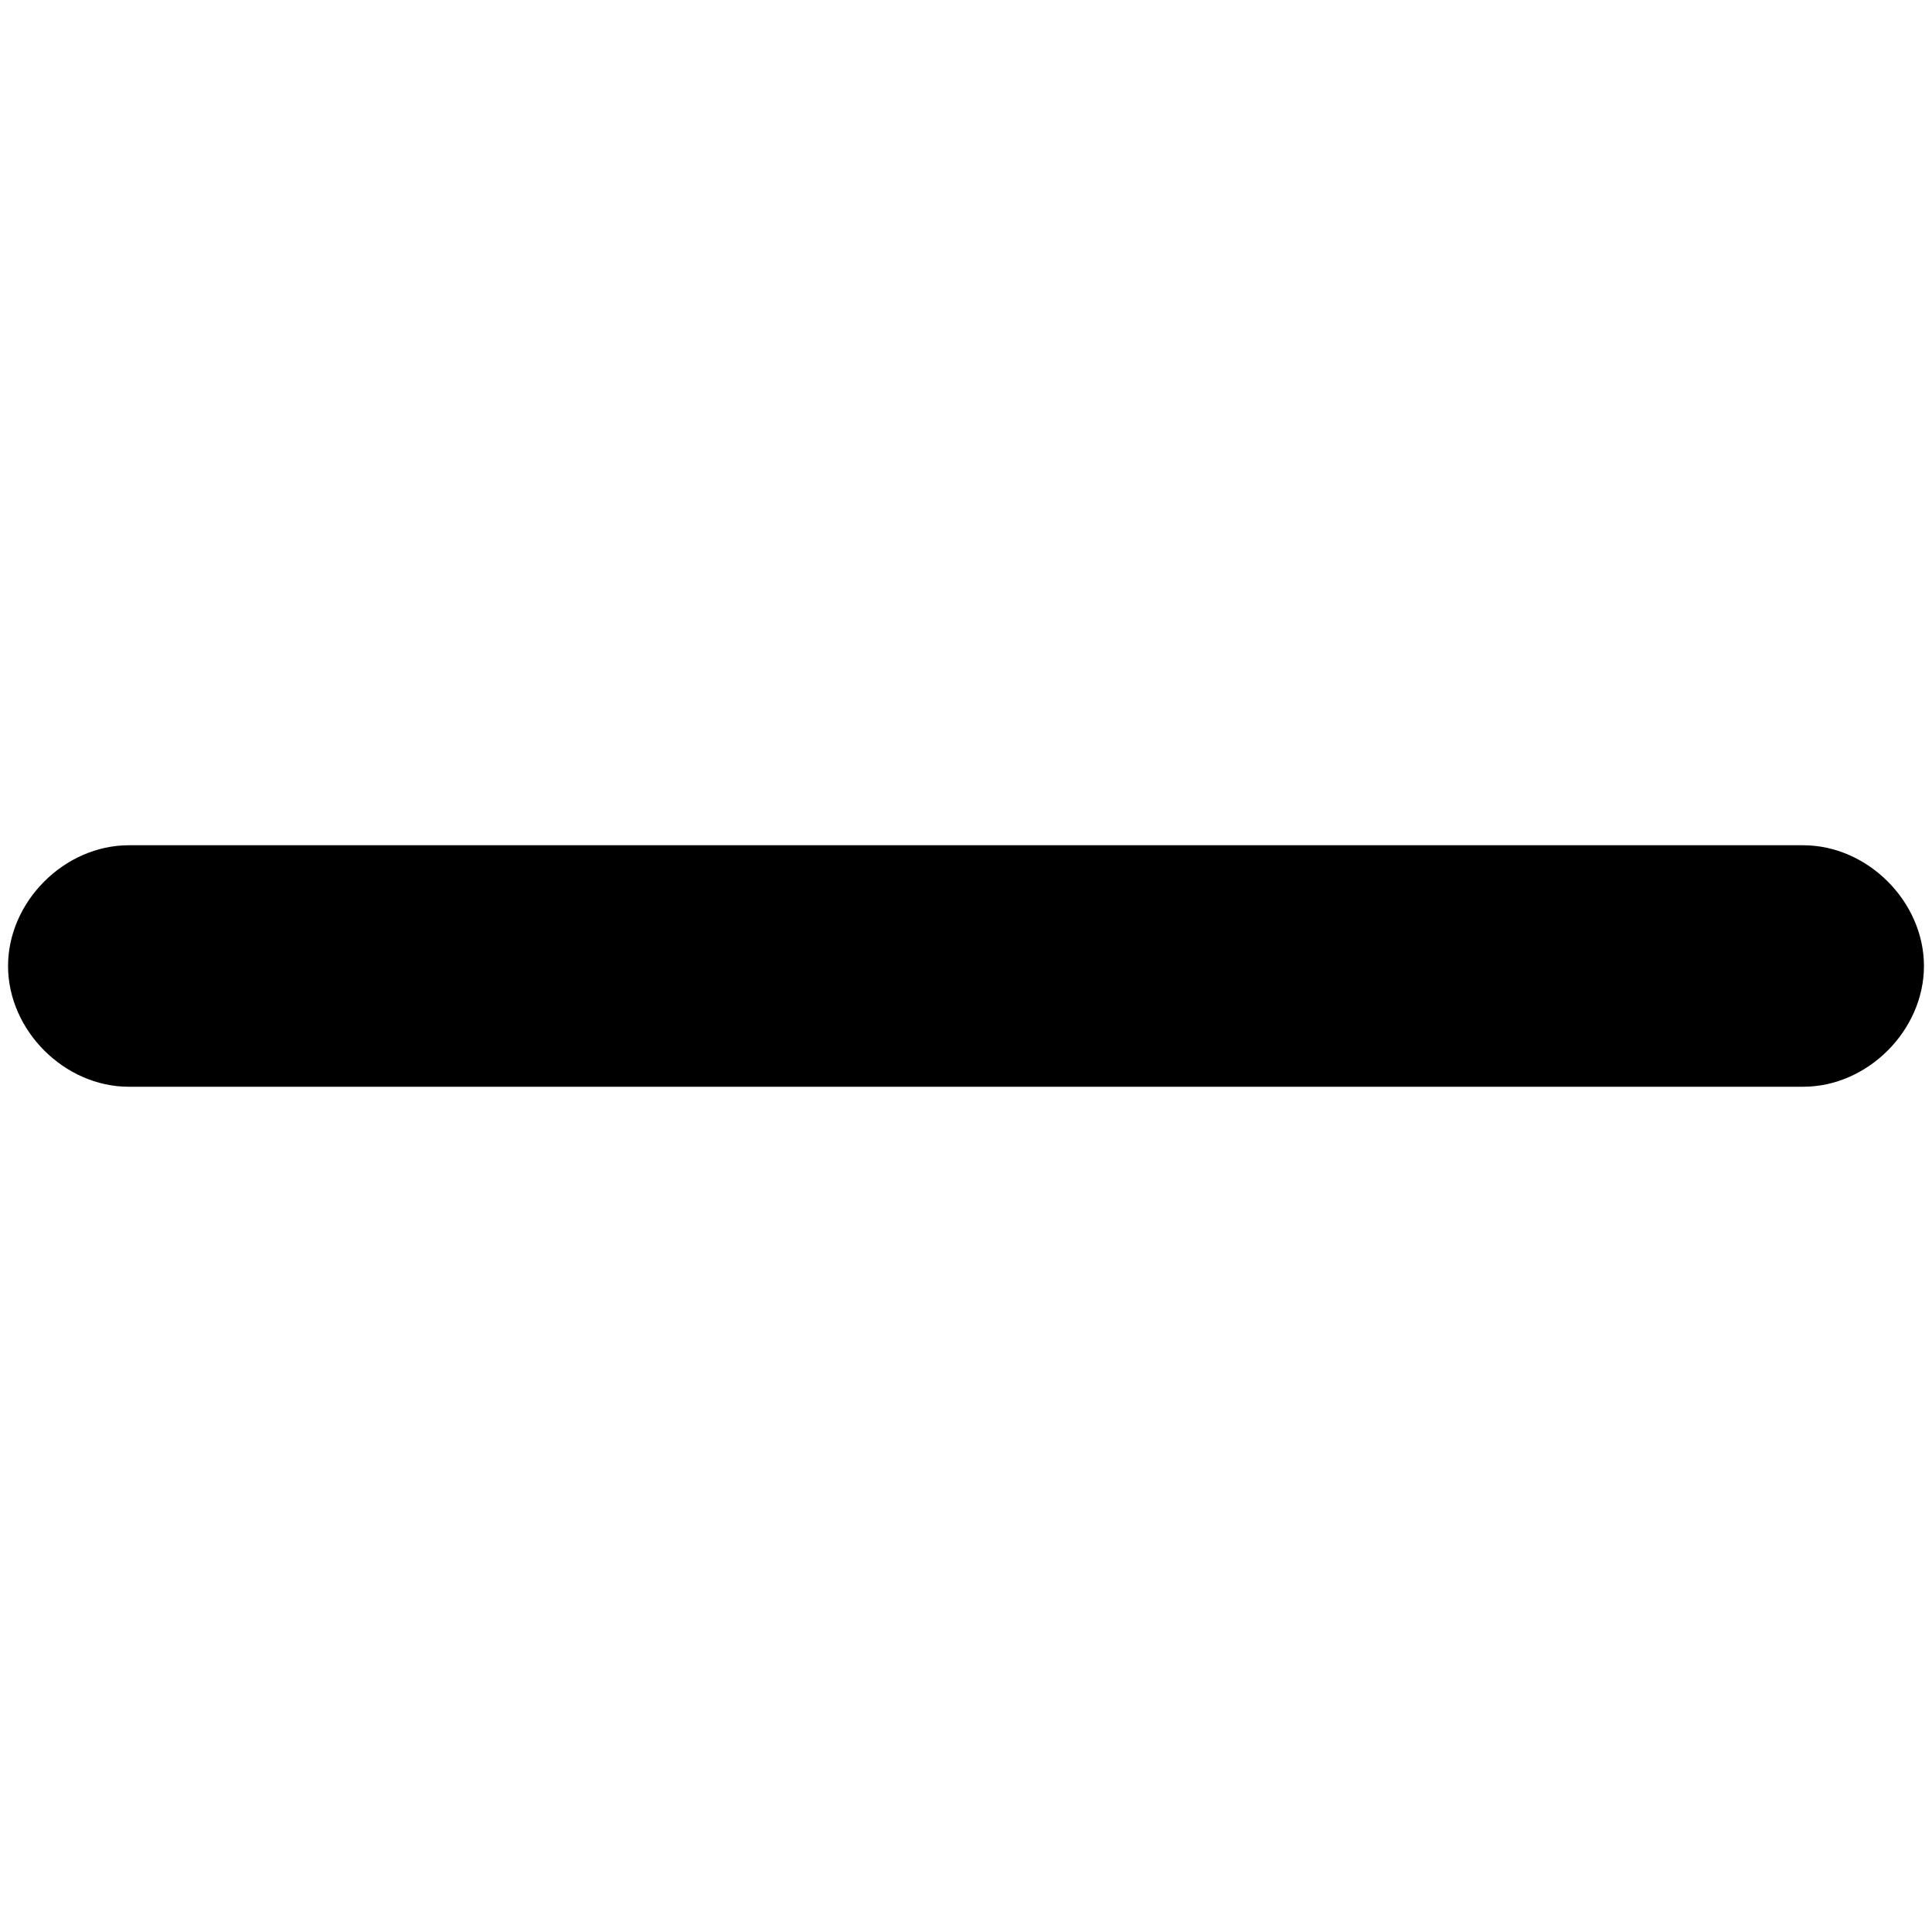
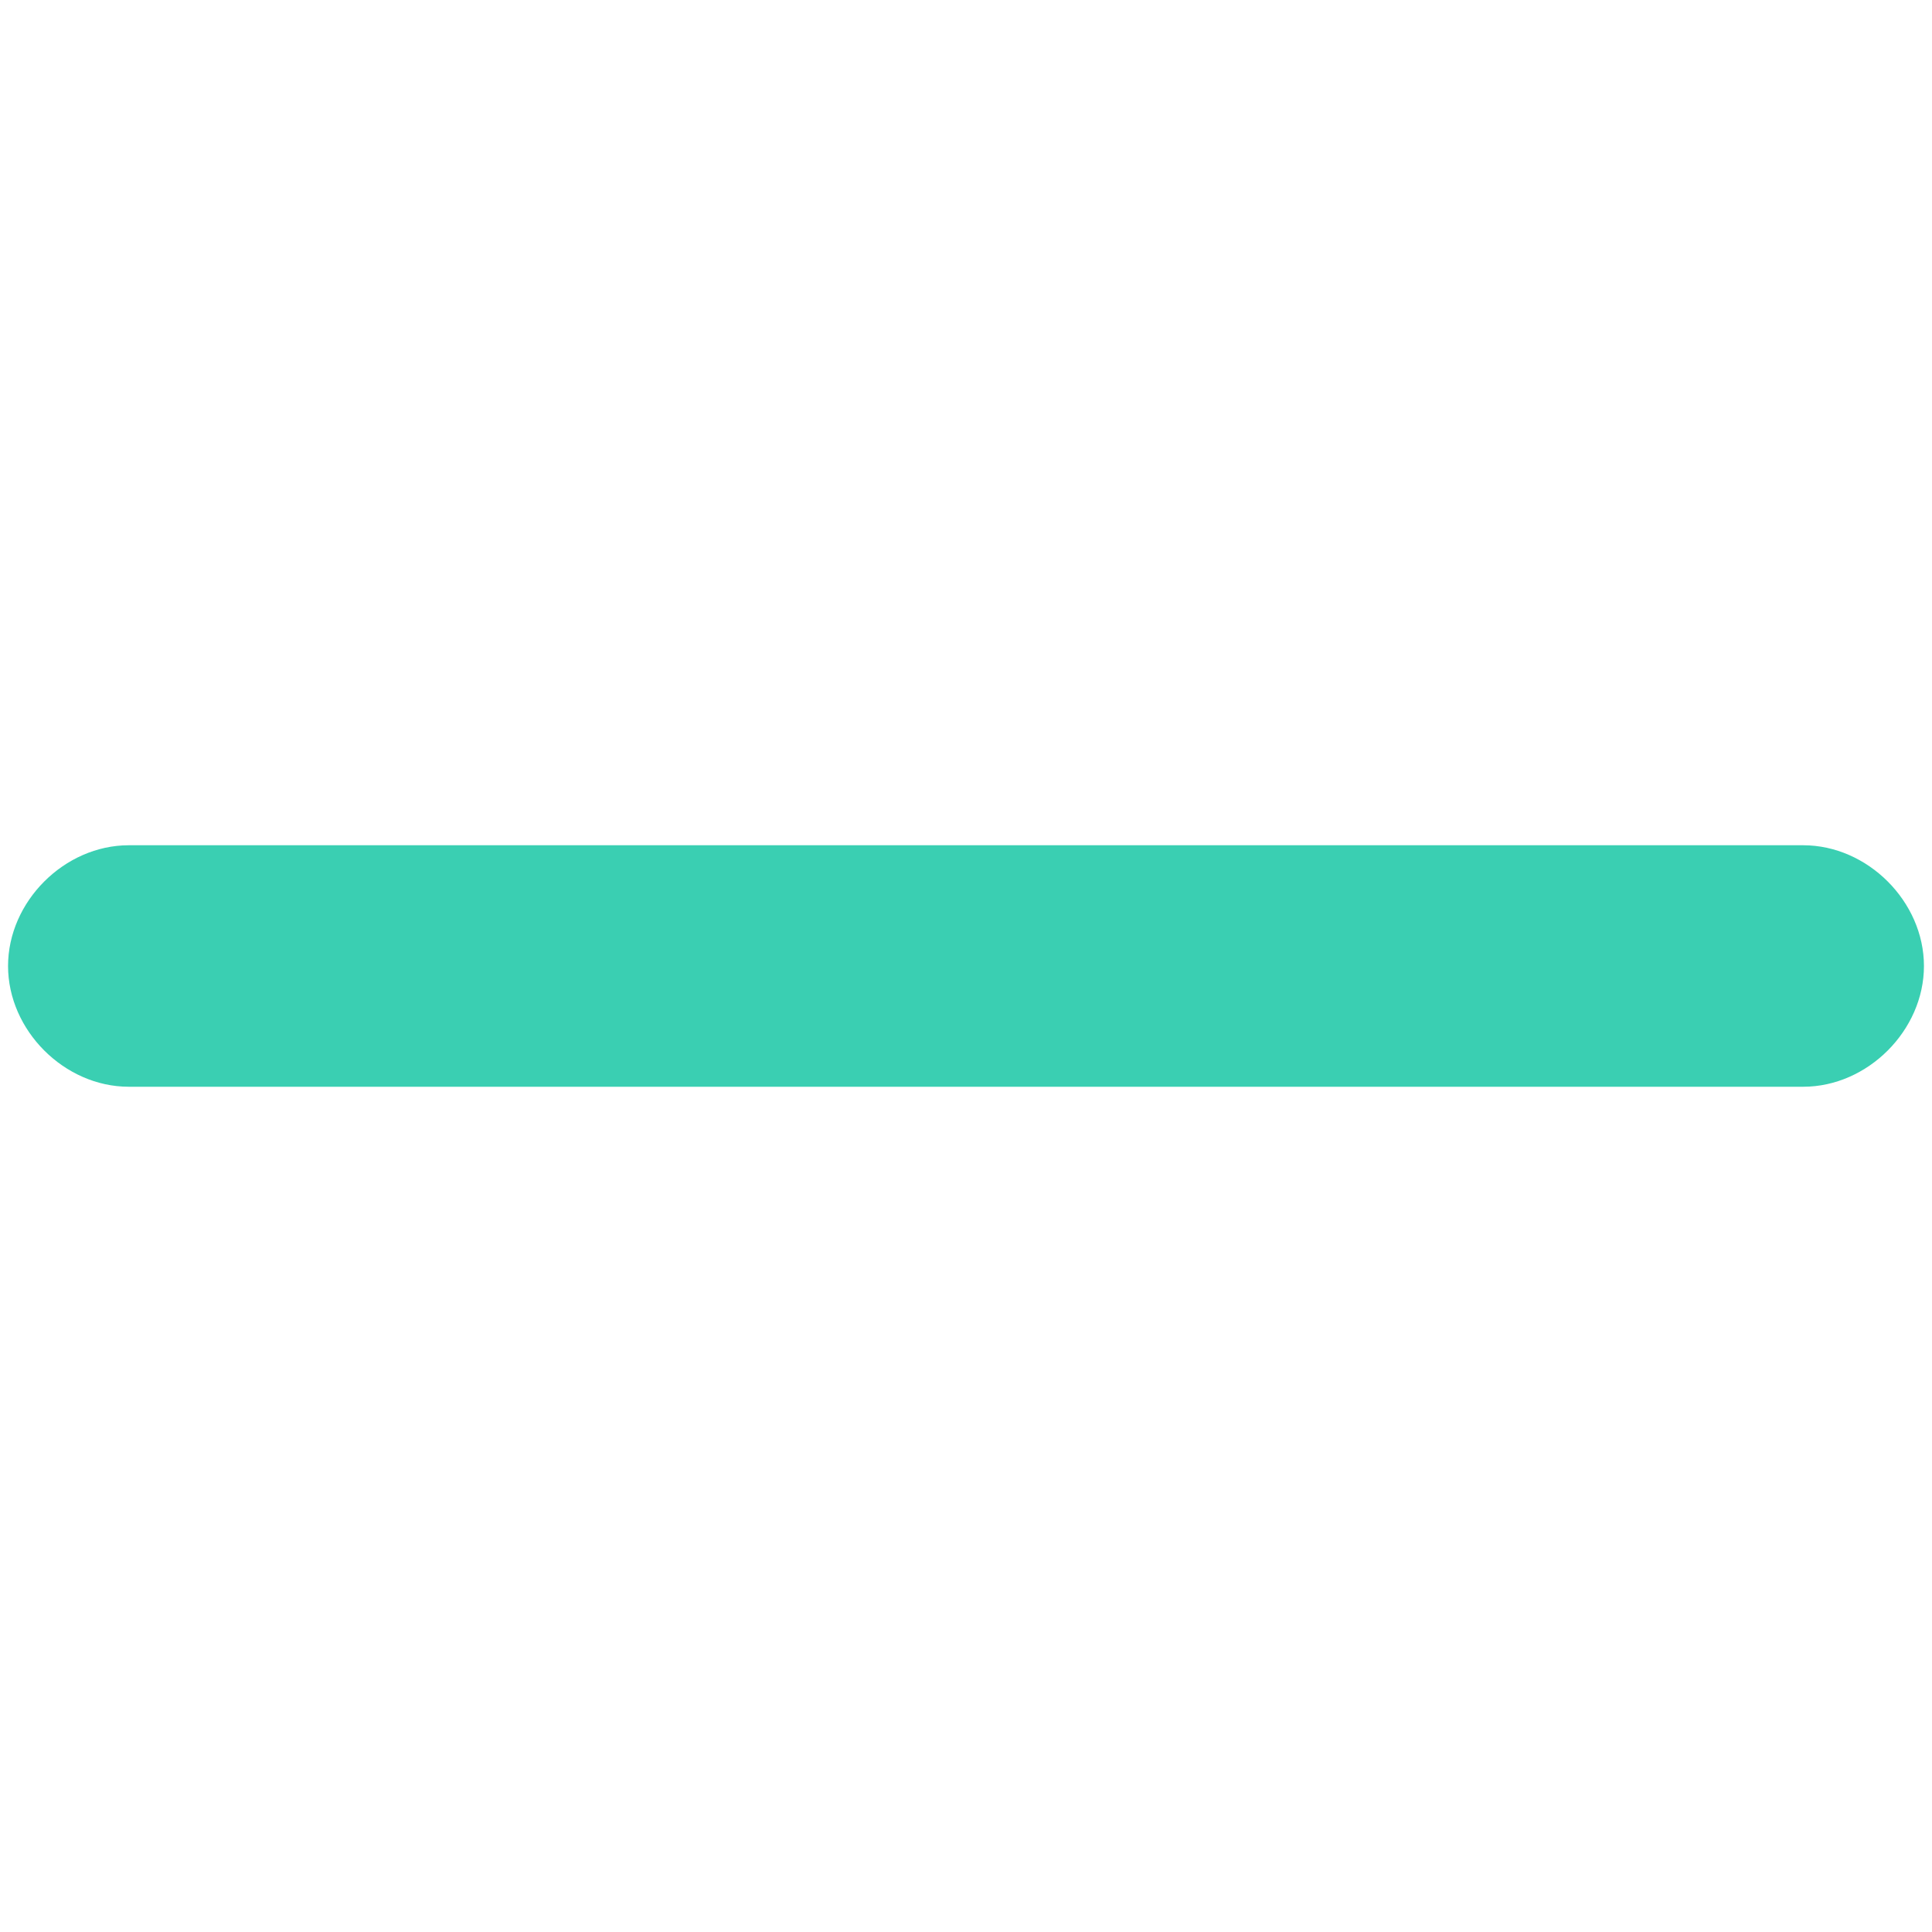
<svg xmlns="http://www.w3.org/2000/svg" version="1.1" x="0px" y="0px" viewBox="0 0 24 24">
-   <path d="M1.6,13.5h20.8c0.8,0,1.5-0.7,1.5-1.5s-0.7-1.5-1.5-1.5H1.6c-0.8,0-1.5,0.7-1.5,1.5S0.8,13.5,1.6,13.5z" />
+   <path fill="#3ACFB2" d="M1.6,13.5h20.8c0.8,0,1.5-0.7,1.5-1.5s-0.7-1.5-1.5-1.5H1.6c-0.8,0-1.5,0.7-1.5,1.5S0.8,13.5,1.6,13.5z" />
</svg>
